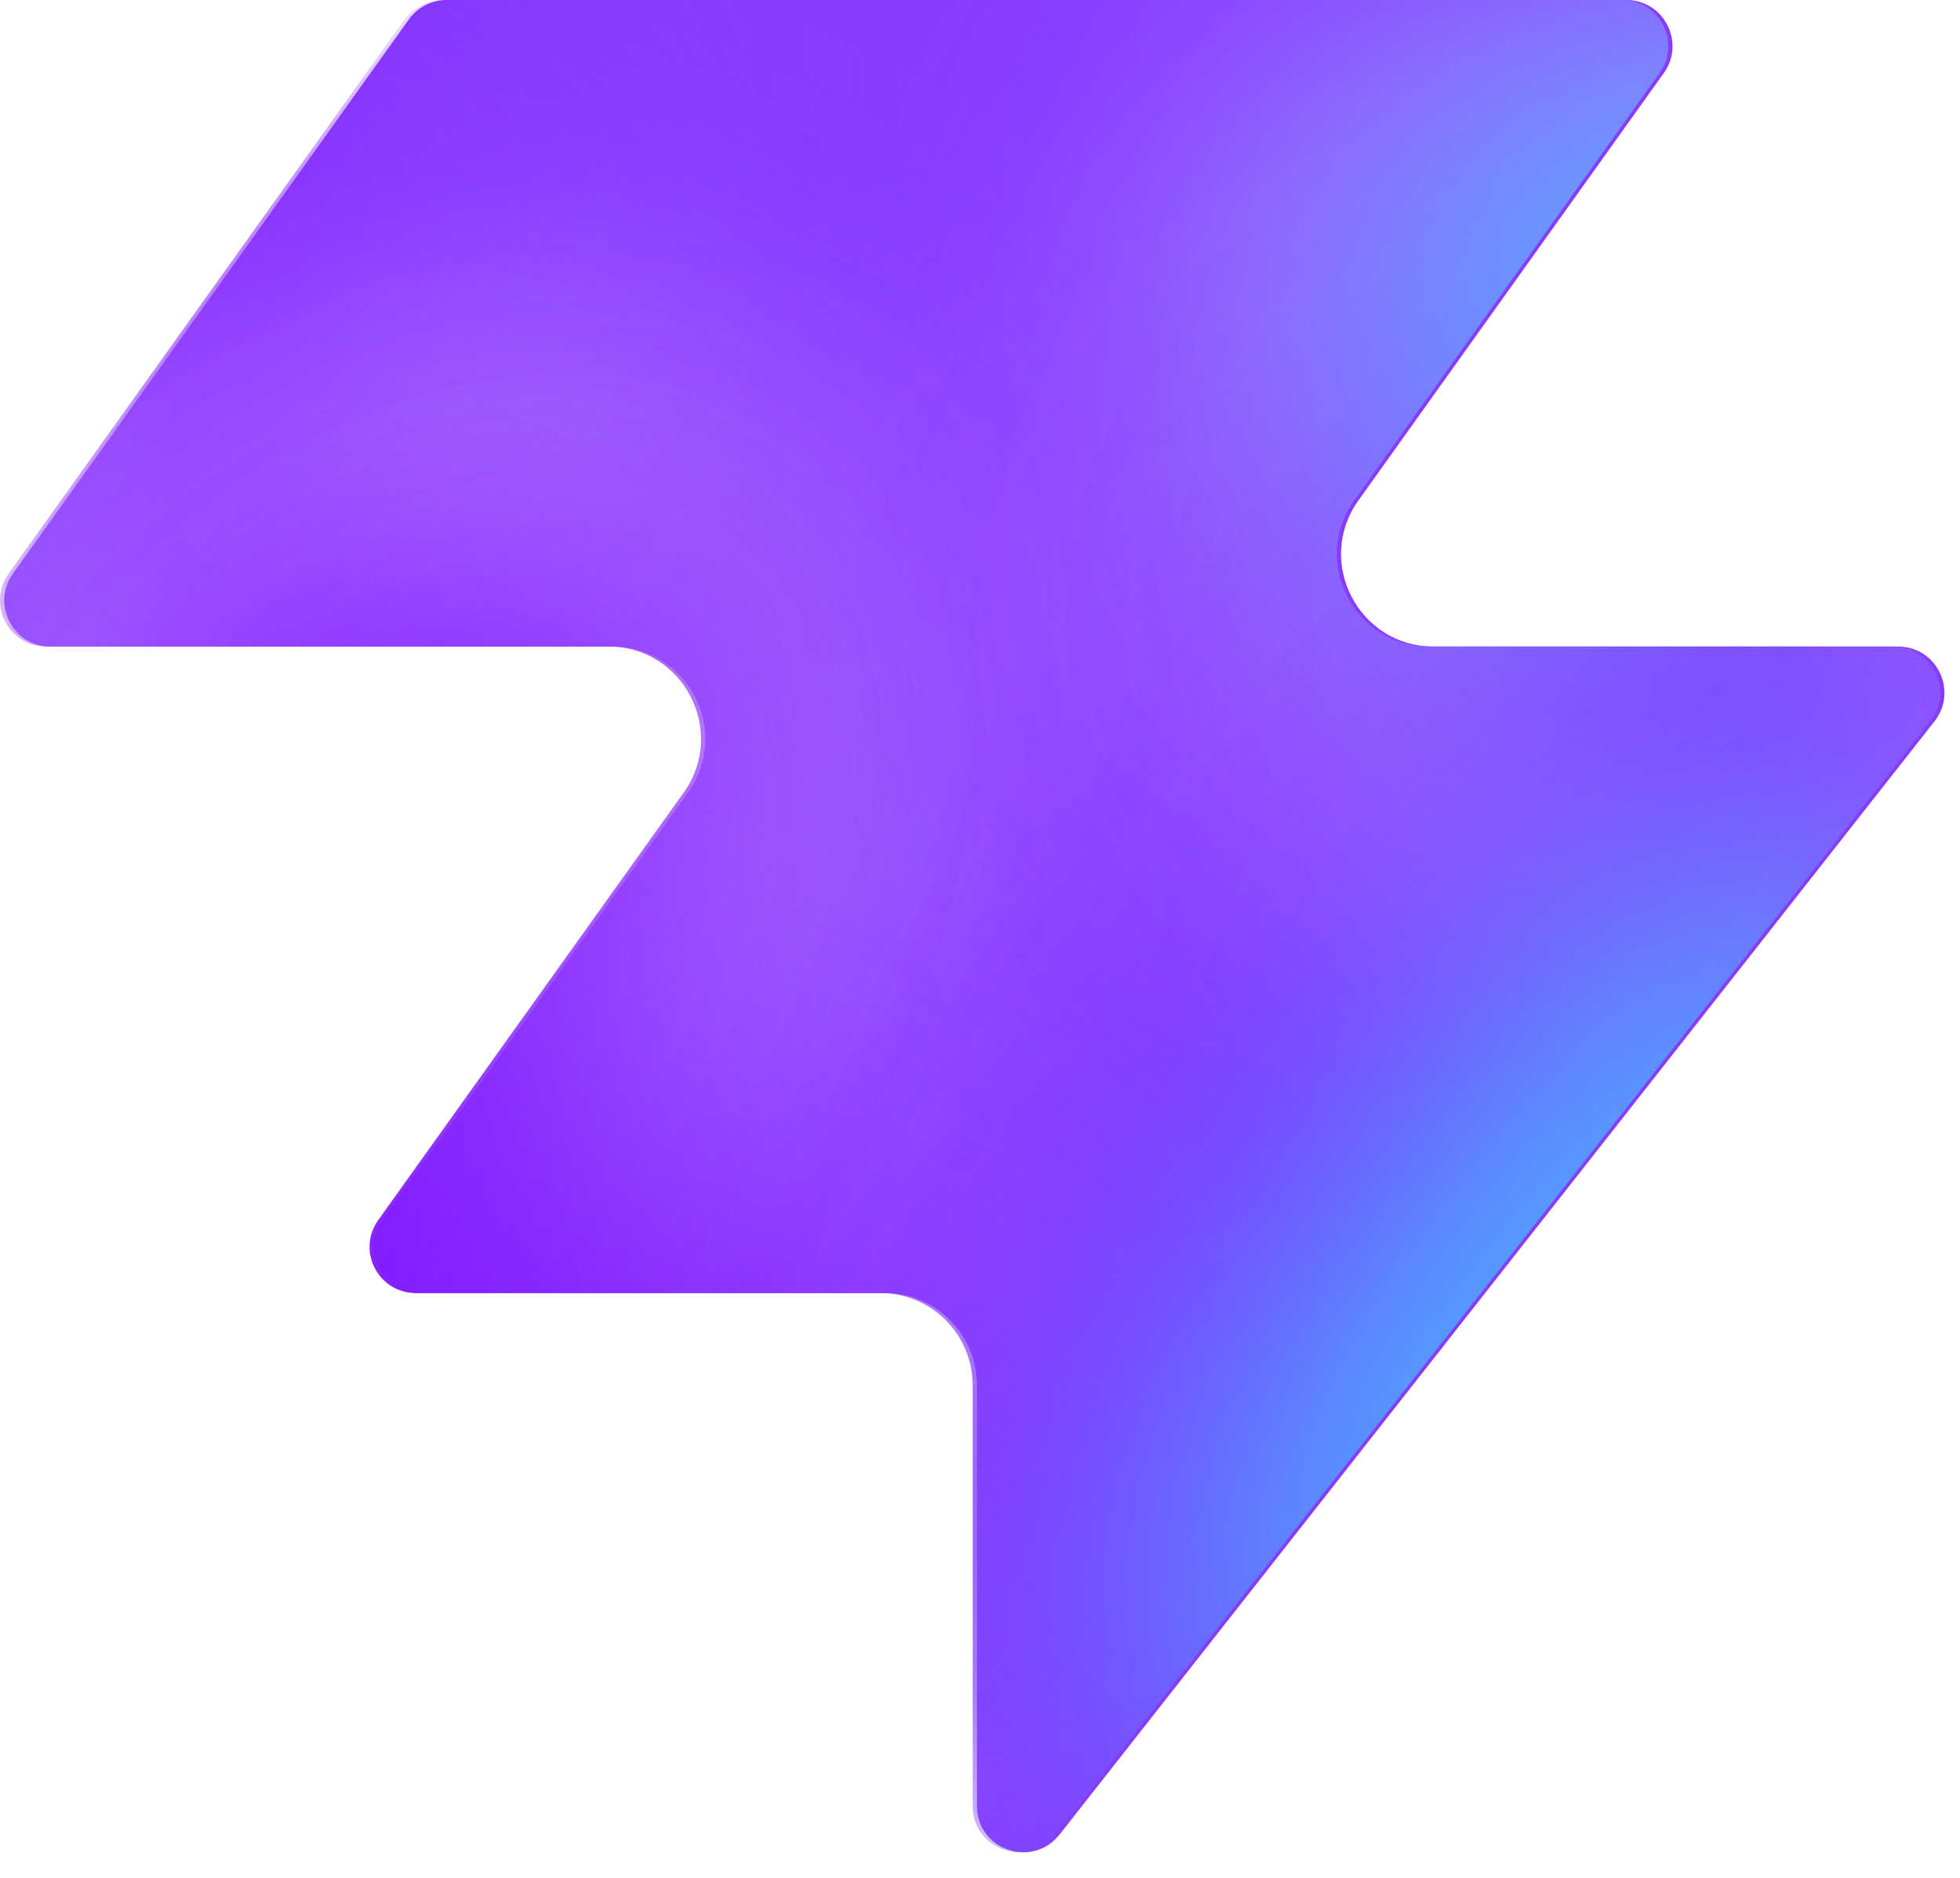
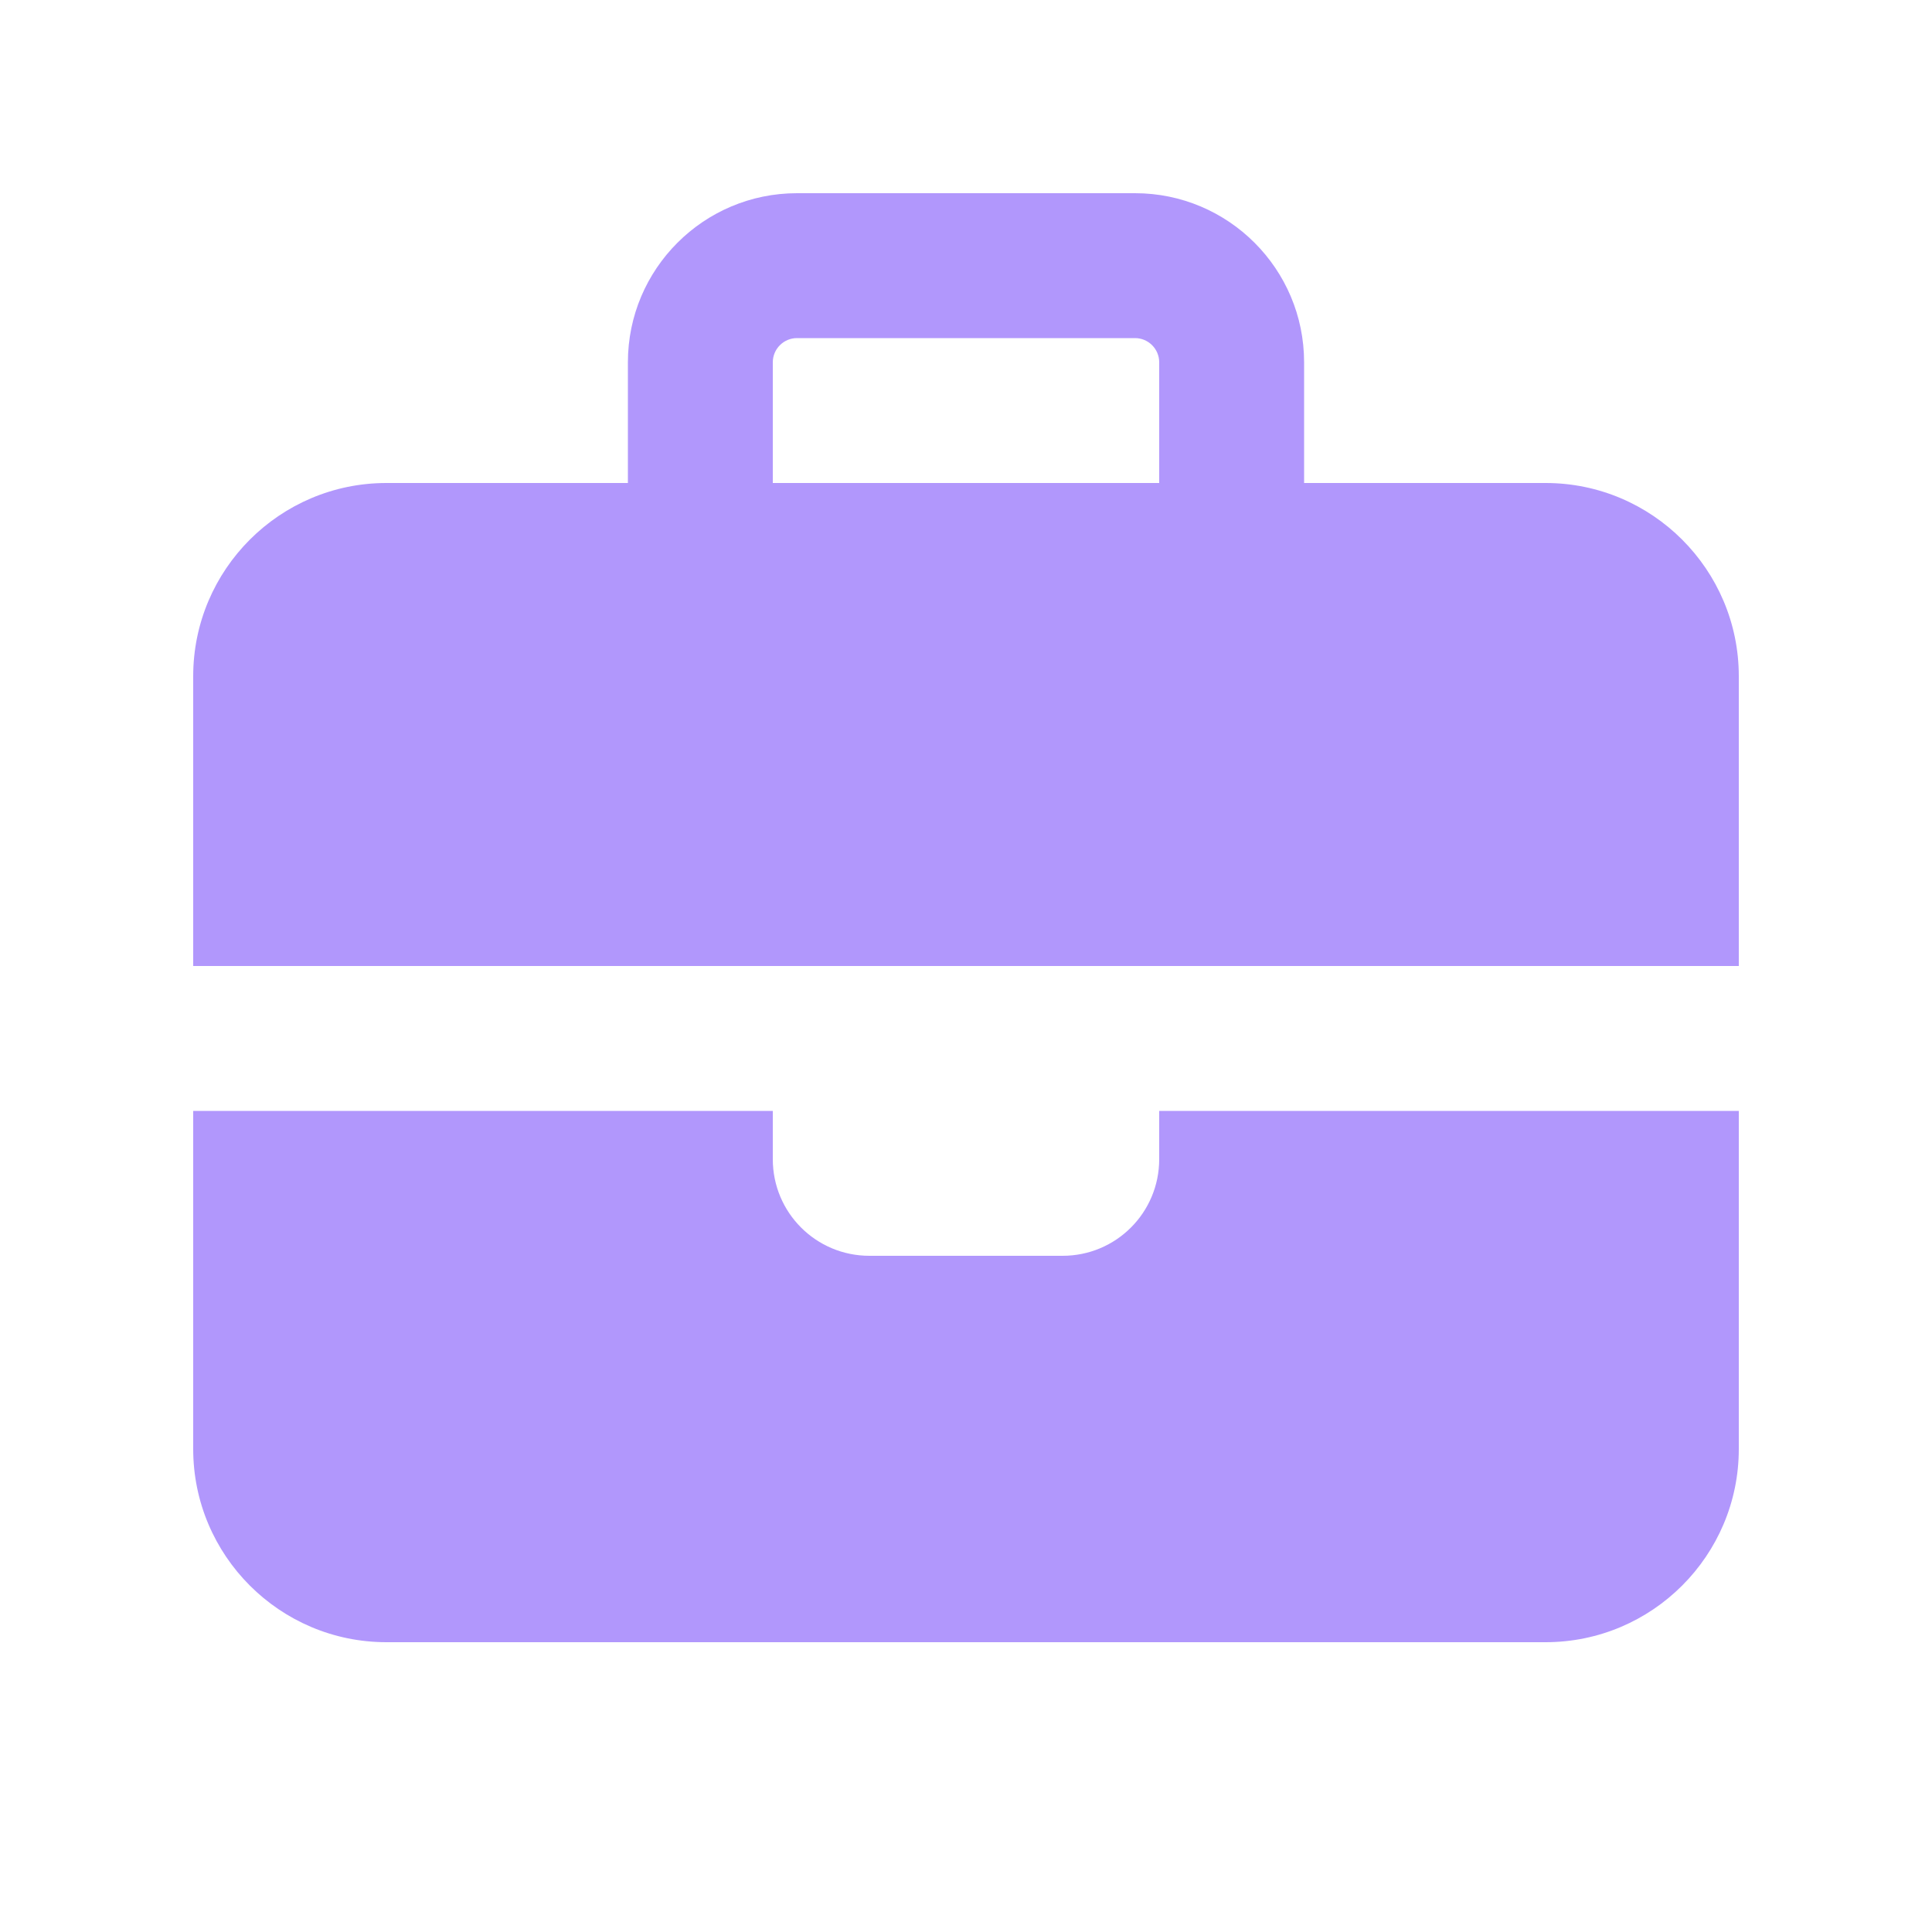
- <svg xmlns="http://www.w3.org/2000/svg" width="48" height="46" fill="none" viewBox="0 0 48 46">
-   <path fill="#863bff" d="M25.946 44.938c-.664.845-2.021.375-2.021-.698V33.937a2.26 2.26 0 0 0-2.262-2.262H10.287c-.92 0-1.456-1.04-.92-1.788l7.48-10.471c1.07-1.497 0-3.578-1.842-3.578H1.237c-.92 0-1.456-1.04-.92-1.788L10.013.474c.214-.297.556-.474.92-.474h28.894c.92 0 1.456 1.04.92 1.788l-7.48 10.471c-1.07 1.498 0 3.579 1.842 3.579h11.377c.943 0 1.473 1.088.89 1.83L25.947 44.94z" style="fill:#863bff;fill:color(display-p3 .525 .23 1);fill-opacity:1" />
-   <mask id="a" width="48" height="46" x="0" y="0" maskUnits="userSpaceOnUse" style="mask-type:alpha">
-     <path fill="#000" d="M25.842 44.938c-.664.844-2.021.375-2.021-.698V33.937a2.26 2.26 0 0 0-2.262-2.262H10.183c-.92 0-1.456-1.04-.92-1.788l7.48-10.471c1.07-1.498 0-3.579-1.842-3.579H1.133c-.92 0-1.456-1.04-.92-1.787L9.91.473c.214-.297.556-.474.92-.474h28.894c.92 0 1.456 1.04.92 1.788l-7.48 10.471c-1.07 1.498 0 3.578 1.842 3.578h11.377c.943 0 1.473 1.088.89 1.832L25.843 44.94z" style="fill:#000;fill-opacity:1" />
-   </mask>
-   <g mask="url(#a)">
-     <g filter="url(#b)">
-       <ellipse cx="5.508" cy="14.704" fill="#ede6ff" rx="5.508" ry="14.704" style="fill:#ede6ff;fill:color(display-p3 .927 .903 1);fill-opacity:1" transform="matrix(.00324 1 1 -.00324 -4.47 31.516)" />
-     </g>
-     <g filter="url(#c)">
-       <ellipse cx="10.399" cy="29.851" fill="#ede6ff" rx="10.399" ry="29.851" style="fill:#ede6ff;fill:color(display-p3 .927 .903 1);fill-opacity:1" transform="matrix(.00324 1 1 -.00324 -39.328 7.883)" />
-     </g>
-     <g filter="url(#d)">
-       <ellipse cx="5.508" cy="30.487" fill="#7e14ff" rx="5.508" ry="30.487" style="fill:#7e14ff;fill:color(display-p3 .492 .077 1);fill-opacity:1" transform="rotate(89.814 -25.913 -14.639)scale(1 -1)" />
-     </g>
-     <g filter="url(#e)">
-       <ellipse cx="5.508" cy="30.599" fill="#7e14ff" rx="5.508" ry="30.599" style="fill:#7e14ff;fill:color(display-p3 .492 .077 1);fill-opacity:1" transform="rotate(89.814 -32.644 -3.334)scale(1 -1)" />
-     </g>
-     <g filter="url(#f)">
-       <ellipse cx="5.508" cy="30.599" fill="#7e14ff" rx="5.508" ry="30.599" style="fill:#7e14ff;fill:color(display-p3 .492 .077 1);fill-opacity:1" transform="matrix(.00324 1 1 -.00324 -34.34 30.47)" />
-     </g>
-     <g filter="url(#g)">
-       <ellipse cx="14.072" cy="22.078" fill="#ede6ff" rx="14.072" ry="22.078" style="fill:#ede6ff;fill:color(display-p3 .927 .903 1);fill-opacity:1" transform="rotate(93.35 24.506 48.493)scale(-1 1)" />
-     </g>
-     <g filter="url(#h)">
-       <ellipse cx="3.47" cy="21.501" fill="#7e14ff" rx="3.47" ry="21.501" style="fill:#7e14ff;fill:color(display-p3 .492 .077 1);fill-opacity:1" transform="rotate(89.009 28.708 47.59)scale(-1 1)" />
-     </g>
-     <g filter="url(#i)">
-       <ellipse cx="3.47" cy="21.501" fill="#7e14ff" rx="3.47" ry="21.501" style="fill:#7e14ff;fill:color(display-p3 .492 .077 1);fill-opacity:1" transform="rotate(89.009 28.708 47.59)scale(-1 1)" />
-     </g>
-     <g filter="url(#j)">
-       <ellipse cx=".387" cy="8.972" fill="#7e14ff" rx="4.407" ry="29.108" style="fill:#7e14ff;fill:color(display-p3 .492 .077 1);fill-opacity:1" transform="rotate(39.51 .387 8.972)" />
-     </g>
-     <g filter="url(#k)">
-       <ellipse cx="47.523" cy="-6.092" fill="#7e14ff" rx="4.407" ry="29.108" style="fill:#7e14ff;fill:color(display-p3 .492 .077 1);fill-opacity:1" transform="rotate(37.892 47.523 -6.092)" />
-     </g>
-     <g filter="url(#l)">
-       <ellipse cx="41.412" cy="6.333" fill="#47bfff" rx="5.971" ry="9.665" style="fill:#47bfff;fill:color(display-p3 .28 .748 1);fill-opacity:1" transform="rotate(37.892 41.412 6.333)" />
-     </g>
-     <g filter="url(#m)">
-       <ellipse cx="-1.879" cy="38.332" fill="#7e14ff" rx="4.407" ry="29.108" style="fill:#7e14ff;fill:color(display-p3 .492 .077 1);fill-opacity:1" transform="rotate(37.892 -1.88 38.332)" />
-     </g>
-     <g filter="url(#n)">
-       <ellipse cx="-1.879" cy="38.332" fill="#7e14ff" rx="4.407" ry="29.108" style="fill:#7e14ff;fill:color(display-p3 .492 .077 1);fill-opacity:1" transform="rotate(37.892 -1.88 38.332)" />
-     </g>
-     <g filter="url(#o)">
-       <ellipse cx="35.651" cy="29.907" fill="#7e14ff" rx="4.407" ry="29.108" style="fill:#7e14ff;fill:color(display-p3 .492 .077 1);fill-opacity:1" transform="rotate(37.892 35.651 29.907)" />
-     </g>
-     <g filter="url(#p)">
-       <ellipse cx="38.418" cy="32.4" fill="#47bfff" rx="5.971" ry="15.297" style="fill:#47bfff;fill:color(display-p3 .28 .748 1);fill-opacity:1" transform="rotate(37.892 38.418 32.4)" />
-     </g>
-   </g>
-   <defs>
-     <filter id="b" width="60.045" height="41.654" x="-19.77" y="16.149" color-interpolation-filters="sRGB" filterUnits="userSpaceOnUse">
-       <feFlood flood-opacity="0" result="BackgroundImageFix" />
-       <feBlend in="SourceGraphic" in2="BackgroundImageFix" result="shape" />
-       <feGaussianBlur result="effect1_foregroundBlur_2002_17158" stdDeviation="7.659" />
-     </filter>
-     <filter id="c" width="90.34" height="51.437" x="-54.613" y="-7.533" color-interpolation-filters="sRGB" filterUnits="userSpaceOnUse">
-       <feFlood flood-opacity="0" result="BackgroundImageFix" />
-       <feBlend in="SourceGraphic" in2="BackgroundImageFix" result="shape" />
-       <feGaussianBlur result="effect1_foregroundBlur_2002_17158" stdDeviation="7.659" />
-     </filter>
-     <filter id="d" width="79.355" height="29.4" x="-49.64" y="2.03" color-interpolation-filters="sRGB" filterUnits="userSpaceOnUse">
-       <feFlood flood-opacity="0" result="BackgroundImageFix" />
-       <feBlend in="SourceGraphic" in2="BackgroundImageFix" result="shape" />
-       <feGaussianBlur result="effect1_foregroundBlur_2002_17158" stdDeviation="4.596" />
-     </filter>
-     <filter id="e" width="79.579" height="29.4" x="-45.045" y="20.029" color-interpolation-filters="sRGB" filterUnits="userSpaceOnUse">
-       <feFlood flood-opacity="0" result="BackgroundImageFix" />
-       <feBlend in="SourceGraphic" in2="BackgroundImageFix" result="shape" />
-       <feGaussianBlur result="effect1_foregroundBlur_2002_17158" stdDeviation="4.596" />
-     </filter>
-     <filter id="f" width="79.579" height="29.4" x="-43.513" y="21.178" color-interpolation-filters="sRGB" filterUnits="userSpaceOnUse">
-       <feFlood flood-opacity="0" result="BackgroundImageFix" />
-       <feBlend in="SourceGraphic" in2="BackgroundImageFix" result="shape" />
-       <feGaussianBlur result="effect1_foregroundBlur_2002_17158" stdDeviation="4.596" />
-     </filter>
-     <filter id="g" width="74.749" height="58.852" x="15.756" y="-17.901" color-interpolation-filters="sRGB" filterUnits="userSpaceOnUse">
-       <feFlood flood-opacity="0" result="BackgroundImageFix" />
-       <feBlend in="SourceGraphic" in2="BackgroundImageFix" result="shape" />
-       <feGaussianBlur result="effect1_foregroundBlur_2002_17158" stdDeviation="7.659" />
-     </filter>
-     <filter id="h" width="61.377" height="25.362" x="23.548" y="2.284" color-interpolation-filters="sRGB" filterUnits="userSpaceOnUse">
-       <feFlood flood-opacity="0" result="BackgroundImageFix" />
-       <feBlend in="SourceGraphic" in2="BackgroundImageFix" result="shape" />
-       <feGaussianBlur result="effect1_foregroundBlur_2002_17158" stdDeviation="4.596" />
-     </filter>
-     <filter id="i" width="61.377" height="25.362" x="23.548" y="2.284" color-interpolation-filters="sRGB" filterUnits="userSpaceOnUse">
-       <feFlood flood-opacity="0" result="BackgroundImageFix" />
-       <feBlend in="SourceGraphic" in2="BackgroundImageFix" result="shape" />
-       <feGaussianBlur result="effect1_foregroundBlur_2002_17158" stdDeviation="4.596" />
-     </filter>
-     <filter id="j" width="56.045" height="63.649" x="-27.636" y="-22.853" color-interpolation-filters="sRGB" filterUnits="userSpaceOnUse">
-       <feFlood flood-opacity="0" result="BackgroundImageFix" />
-       <feBlend in="SourceGraphic" in2="BackgroundImageFix" result="shape" />
-       <feGaussianBlur result="effect1_foregroundBlur_2002_17158" stdDeviation="4.596" />
-     </filter>
-     <filter id="k" width="54.814" height="64.646" x="20.116" y="-38.415" color-interpolation-filters="sRGB" filterUnits="userSpaceOnUse">
-       <feFlood flood-opacity="0" result="BackgroundImageFix" />
-       <feBlend in="SourceGraphic" in2="BackgroundImageFix" result="shape" />
-       <feGaussianBlur result="effect1_foregroundBlur_2002_17158" stdDeviation="4.596" />
-     </filter>
-     <filter id="l" width="33.541" height="35.313" x="24.641" y="-11.323" color-interpolation-filters="sRGB" filterUnits="userSpaceOnUse">
-       <feFlood flood-opacity="0" result="BackgroundImageFix" />
-       <feBlend in="SourceGraphic" in2="BackgroundImageFix" result="shape" />
-       <feGaussianBlur result="effect1_foregroundBlur_2002_17158" stdDeviation="4.596" />
-     </filter>
-     <filter id="m" width="54.814" height="64.646" x="-29.286" y="6.009" color-interpolation-filters="sRGB" filterUnits="userSpaceOnUse">
-       <feFlood flood-opacity="0" result="BackgroundImageFix" />
-       <feBlend in="SourceGraphic" in2="BackgroundImageFix" result="shape" />
-       <feGaussianBlur result="effect1_foregroundBlur_2002_17158" stdDeviation="4.596" />
-     </filter>
-     <filter id="n" width="54.814" height="64.646" x="-29.286" y="6.009" color-interpolation-filters="sRGB" filterUnits="userSpaceOnUse">
-       <feFlood flood-opacity="0" result="BackgroundImageFix" />
-       <feBlend in="SourceGraphic" in2="BackgroundImageFix" result="shape" />
-       <feGaussianBlur result="effect1_foregroundBlur_2002_17158" stdDeviation="4.596" />
-     </filter>
-     <filter id="o" width="54.814" height="64.646" x="8.244" y="-2.416" color-interpolation-filters="sRGB" filterUnits="userSpaceOnUse">
-       <feFlood flood-opacity="0" result="BackgroundImageFix" />
-       <feBlend in="SourceGraphic" in2="BackgroundImageFix" result="shape" />
-       <feGaussianBlur result="effect1_foregroundBlur_2002_17158" stdDeviation="4.596" />
-     </filter>
-     <filter id="p" width="39.409" height="43.623" x="18.713" y="10.588" color-interpolation-filters="sRGB" filterUnits="userSpaceOnUse">
-       <feFlood flood-opacity="0" result="BackgroundImageFix" />
-       <feBlend in="SourceGraphic" in2="BackgroundImageFix" result="shape" />
-       <feGaussianBlur result="effect1_foregroundBlur_2002_17158" stdDeviation="4.596" />
-     </filter>
-   </defs>
+ <svg xmlns="http://www.w3.org/2000/svg" viewBox="0 0 640 640">
+   <path fill="rgb(177, 151, 252)" d="M264 112L376 112C380.4 112 384 115.6 384 120L384 160L256 160L256 120C256 115.6 259.6 112 264 112zM208 120L208 160L128 160C92.7 160 64 188.7 64 224L64 320L576 320L576 224C576 188.7 547.3 160 512 160L432 160L432 120C432 89.1 406.9 64 376 64L264 64C233.1 64 208 89.1 208 120zM576 368L384 368L384 384C384 401.7 369.7 416 352 416L288 416C270.3 416 256 401.7 256 384L256 368L64 368L64 480C64 515.3 92.7 544 128 544L512 544C547.3 544 576 515.3 576 480L576 368z" />
</svg>
